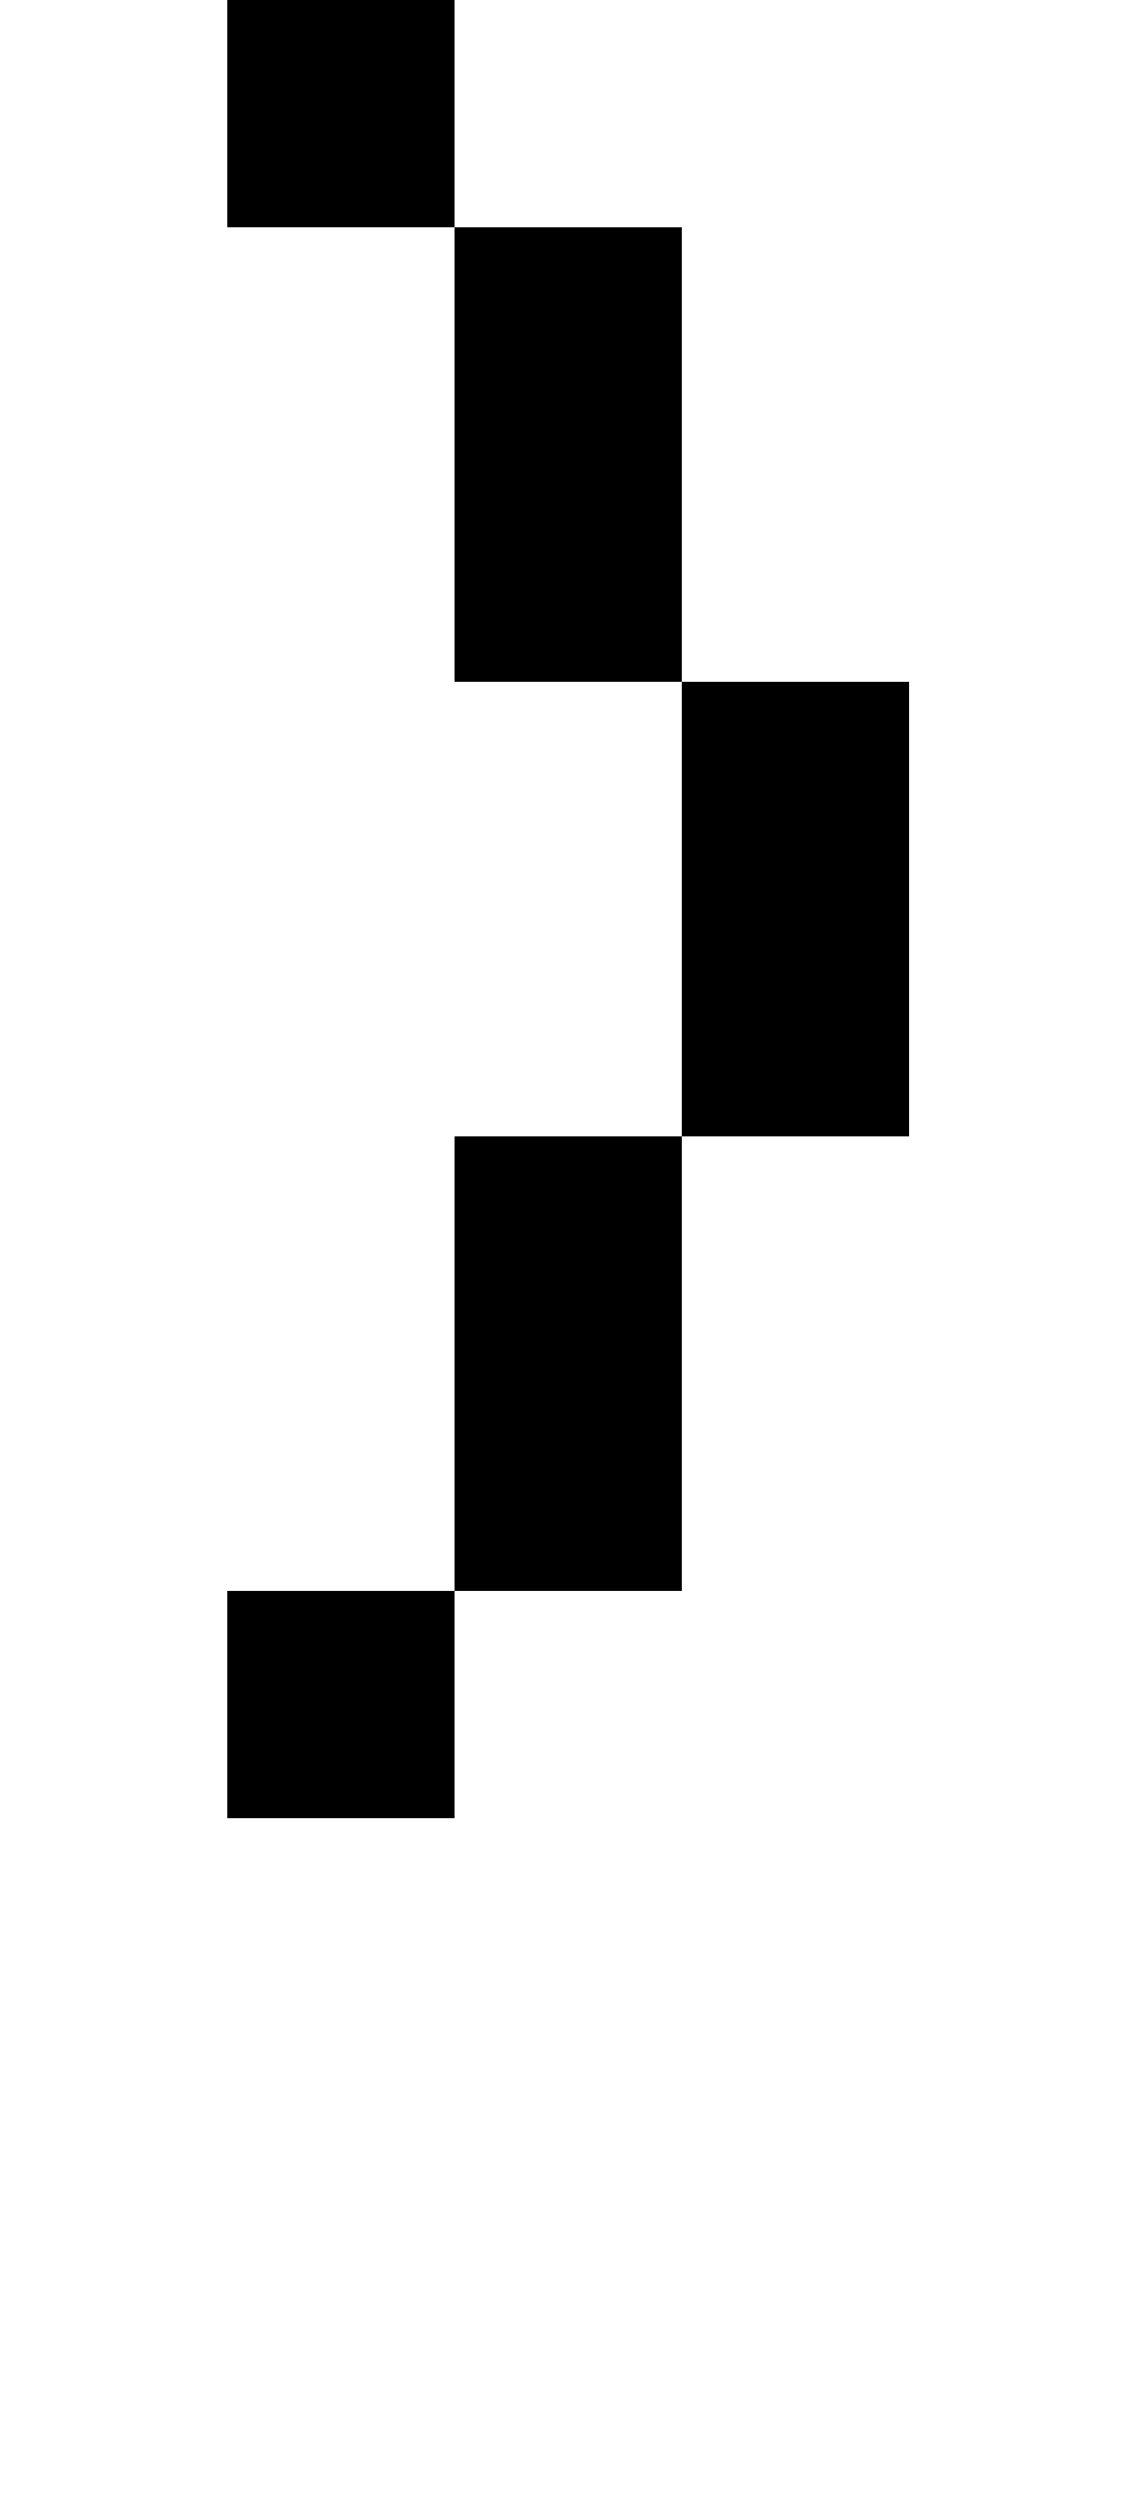
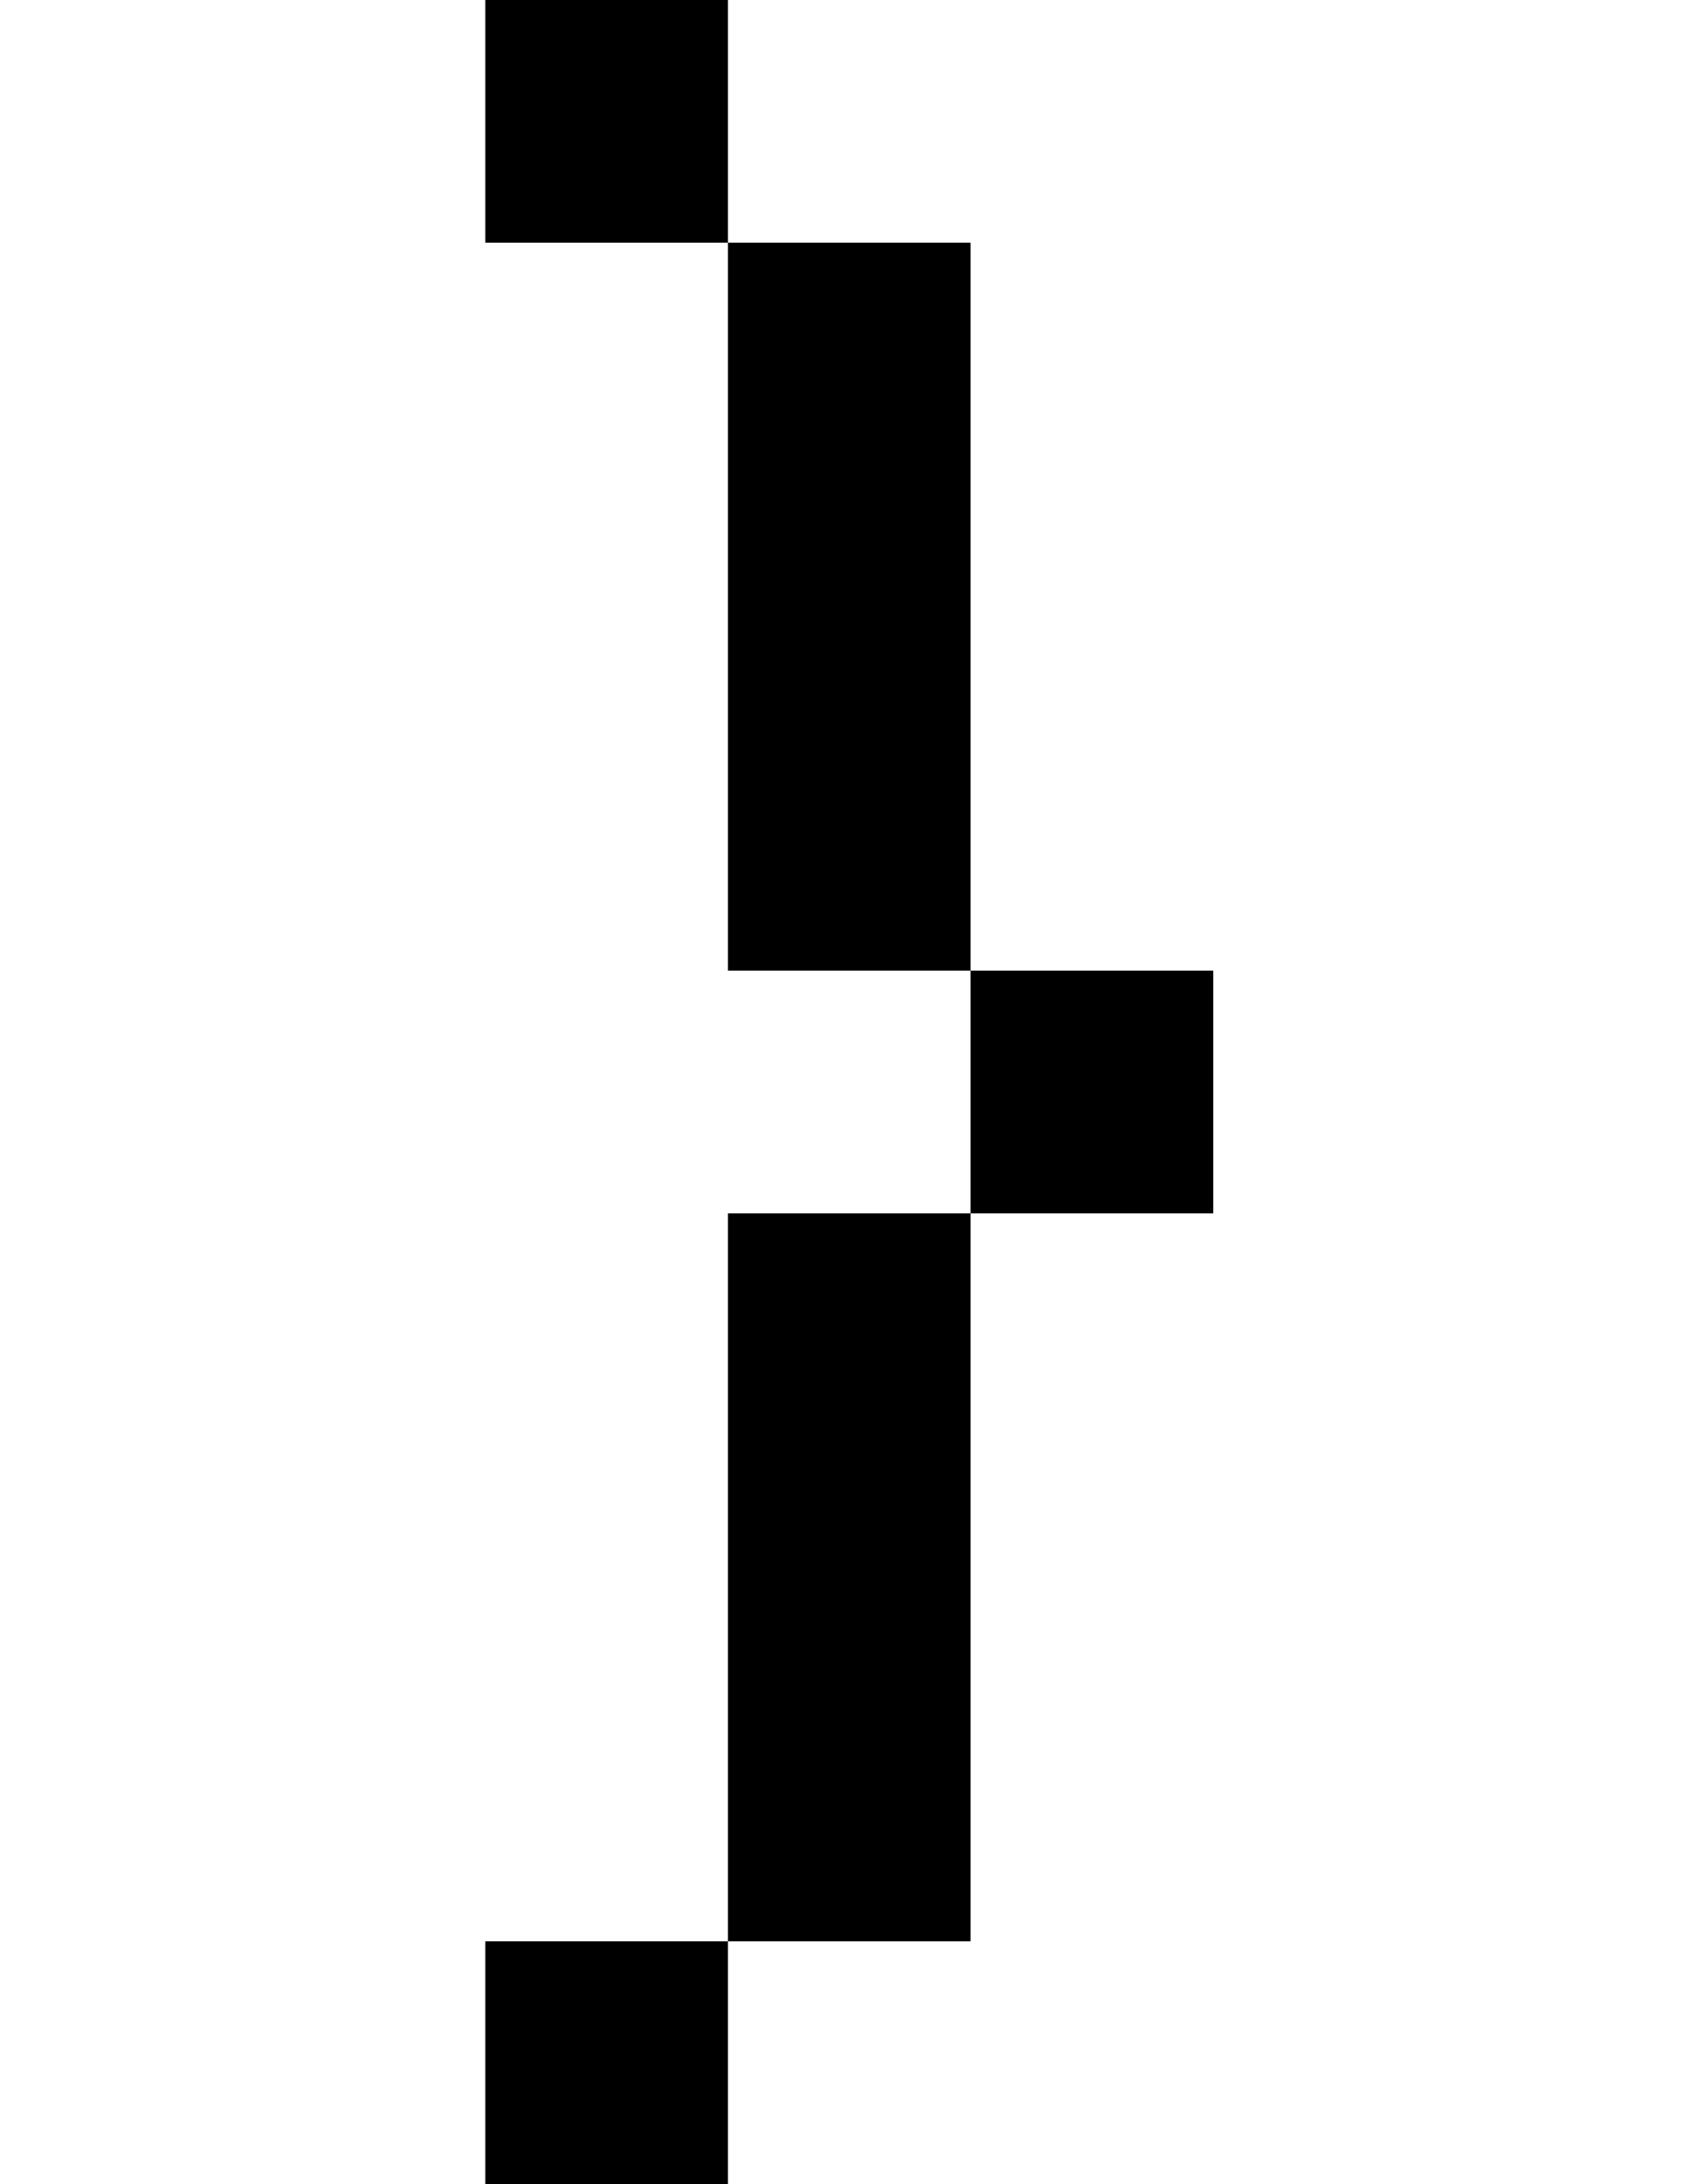
- <svg xmlns="http://www.w3.org/2000/svg" viewBox="0,0,5,11">
-   <path d="       M2,1       L3,1       L3,3       L4,3       L4,5       L3,5       L3,7       L2,7       L2,8       L1,8       L1,7       L2,7       L2,5       L3,5       L3,3       L2,3       Z       L1,1       L1,0       L2,0       Z" />
+ <svg xmlns="http://www.w3.org/2000/svg" viewBox="0,0,7,9">
+   <path d="       M3,1       L4,1       L4,4       L5,4       L5,5       L4,5       L4,8       L3,8       L3,9       L2,9       L2,8       L3,8       L3,5       L4,5       L4,4       L3,4       Z       L2,1       L2,0       L3,0" />
</svg>
